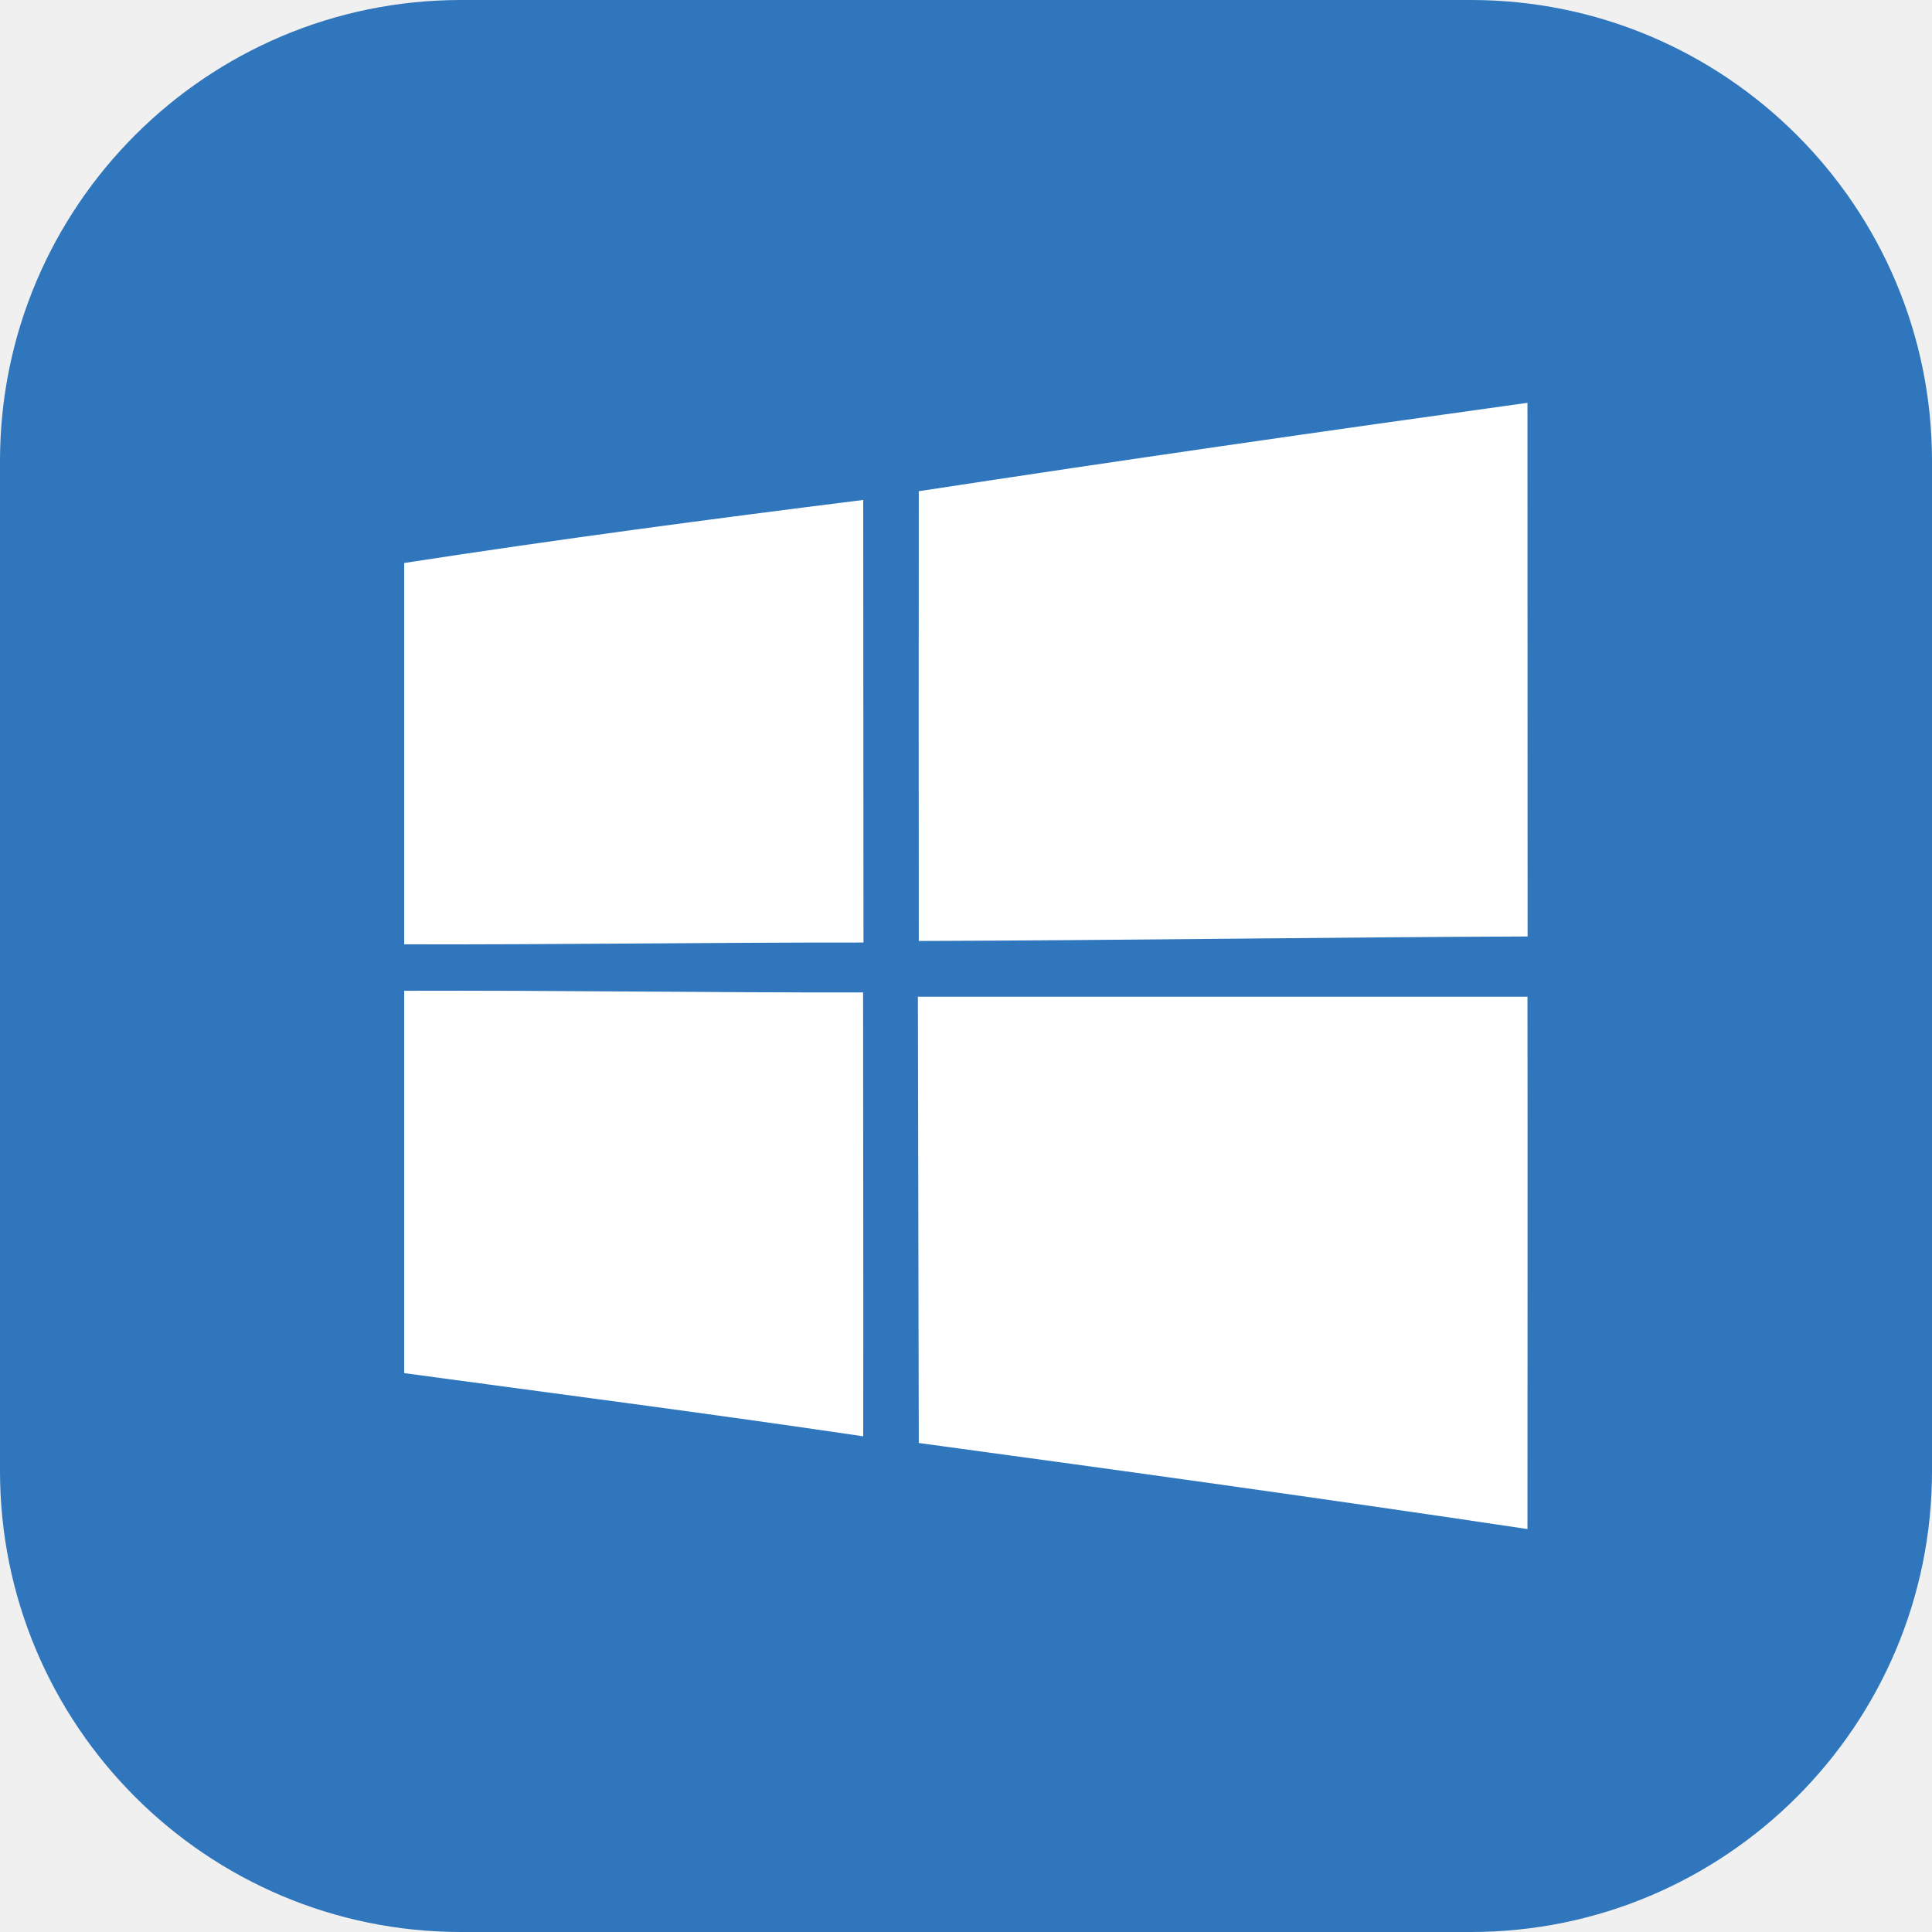
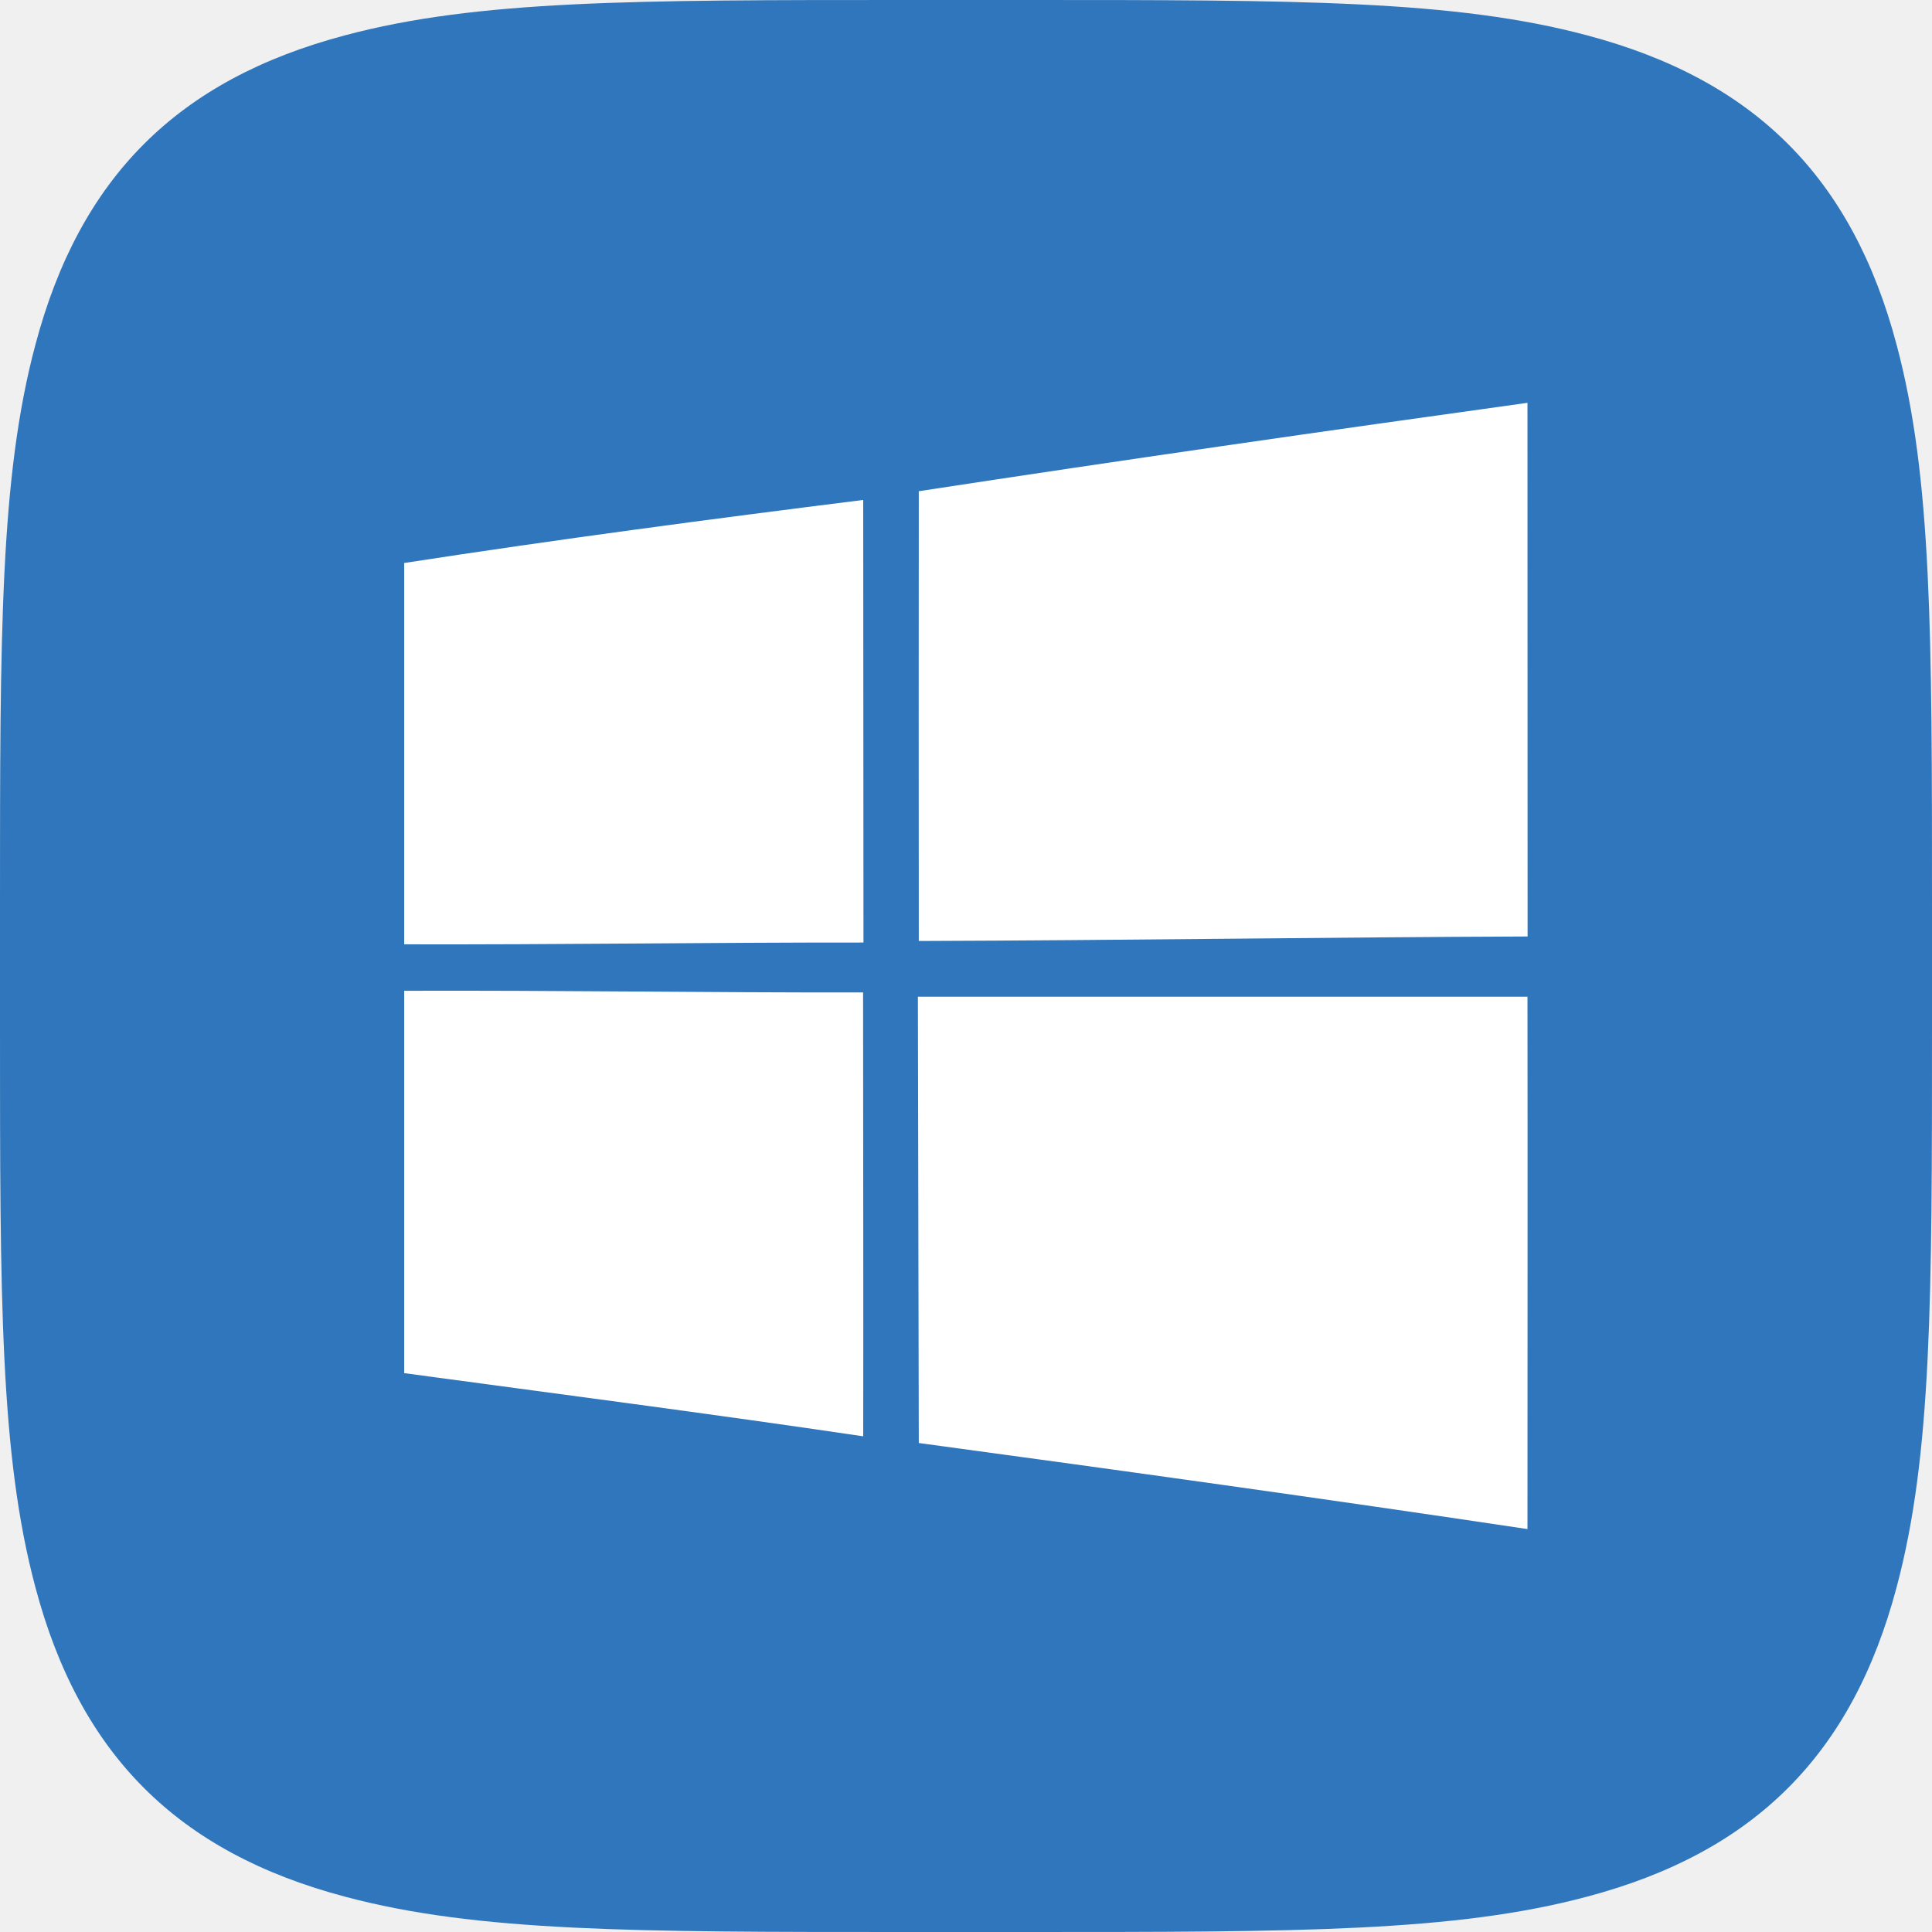
<svg xmlns="http://www.w3.org/2000/svg" xml:space="preserve" style="fill-rule:evenodd;clip-rule:evenodd;stroke-linejoin:round;stroke-miterlimit:2" viewBox="0 0 512 512">
-   <path d="M512 122.18C512 54.747 457.253 0 389.82 0H122.18C54.747 0 0 54.747 0 122.18v267.64C0 457.253 54.747 512 122.18 512h267.64C457.253 512 512 457.253 512 389.82z" style="fill:#2f76bc" />
-   <path d="M243.49 130.174c53.7-8.217 107.502-15.956 161.304-23.423.034 47.153 0 94.273.034 141.425-53.768.205-107.536 1.023-161.338 1.194-.034-39.755-.034-79.475 0-119.196m-136.379 19.025c40.436-6.239 81.043-11.626 121.651-16.706.034 39.107.034 78.179.068 117.286-40.573-.034-81.146.58-121.719.477zm0 113.366c40.538-.137 81.077.511 121.616.443 0 39.209.103 78.418.035 117.627-40.505-6-81.078-11.251-121.651-16.74zm136.141 1.568h161.542c.068 47.017 0 94.034 0 141.085-53.7-8.046-107.502-15.513-161.304-22.81-.068-39.413-.17-78.827-.238-118.275" style="fill:#fff;fill-rule:nonzero" />
+   <path d="M1328 13088h512v512h-512z" style="fill:none" transform="translate(-1328 -13088)" />
+   <path d="M341 69h-32c-72 0-113.52 0-148.56 9.36-44.4 11.76-70.32 37.68-82.08 82.08C69 195.48 69 237 69 309v32c0 72 0 113.52 9.36 148.56 11.76 44.4 37.68 70.32 82.08 82.08C195.48 581 237 581 309 581h32c72 0 113.52 0 148.56-9.36 44.4-11.76 70.32-37.68 82.08-82.08C581 454.52 581 413 581 341v-32c0-72 0-113.52-9.36-148.56-11.76-44.4-37.68-70.32-82.08-82.08C454.52 69 413 69 341 69" style="fill:#2f76bc" transform="translate(-69 -69)" />
+   <path d="M180.39 31.198C251.419 20.33 322.582 10.093 393.746.216c.045 62.37 0 124.695.045 187.064-71.118.271-142.237 1.353-213.401 1.579-.045-52.584-.045-105.122 0-157.661M0 56.363c53.485-8.253 107.197-15.378 160.908-22.098.045 51.727.045 103.408.09 155.135-53.666-.045-107.332.767-160.998.631zm0 149.949c53.62-.181 107.242.676 160.863.586 0 51.862.135 103.724.045 155.586C107.332 354.547 53.666 347.602 0 340.341zm180.074 2.074h213.672c.09 62.19 0 124.379 0 186.614-71.028-10.643-142.192-20.52-213.356-30.171-.09-52.132-.225-104.265-.316-156.443" style="fill:#fff;fill-rule:nonzero" transform="translate(107.11 106.588)scale(.75603)" />
</svg>
